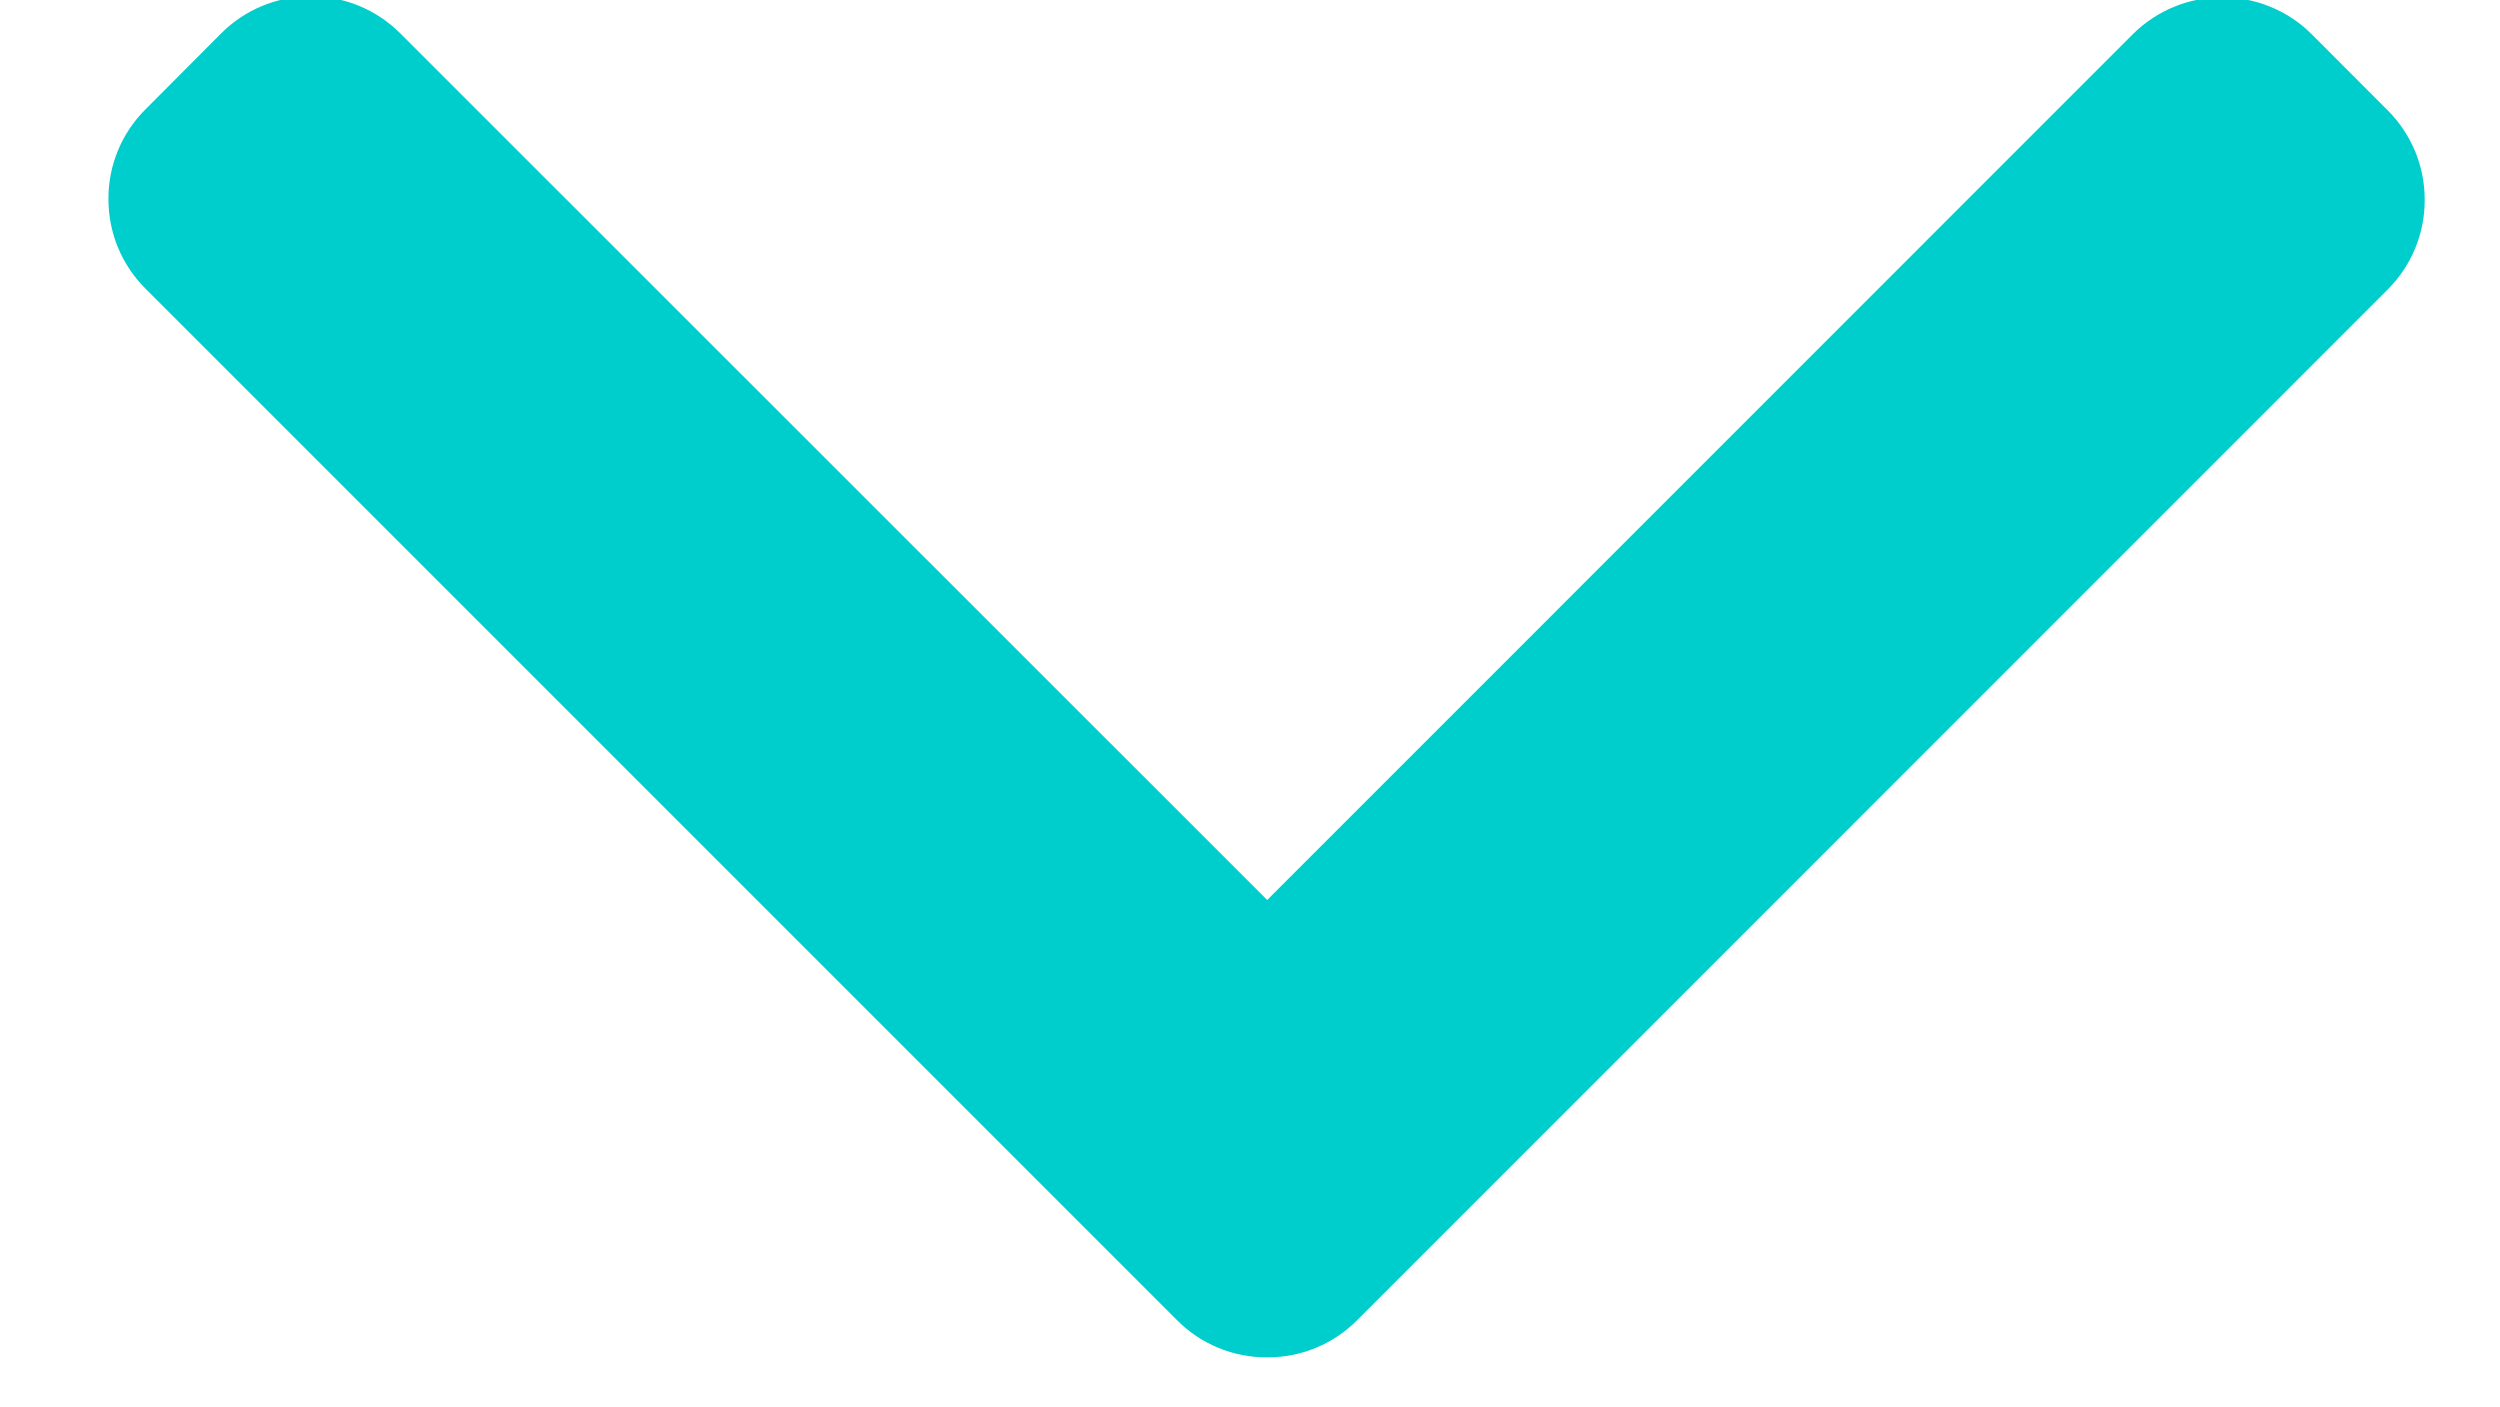
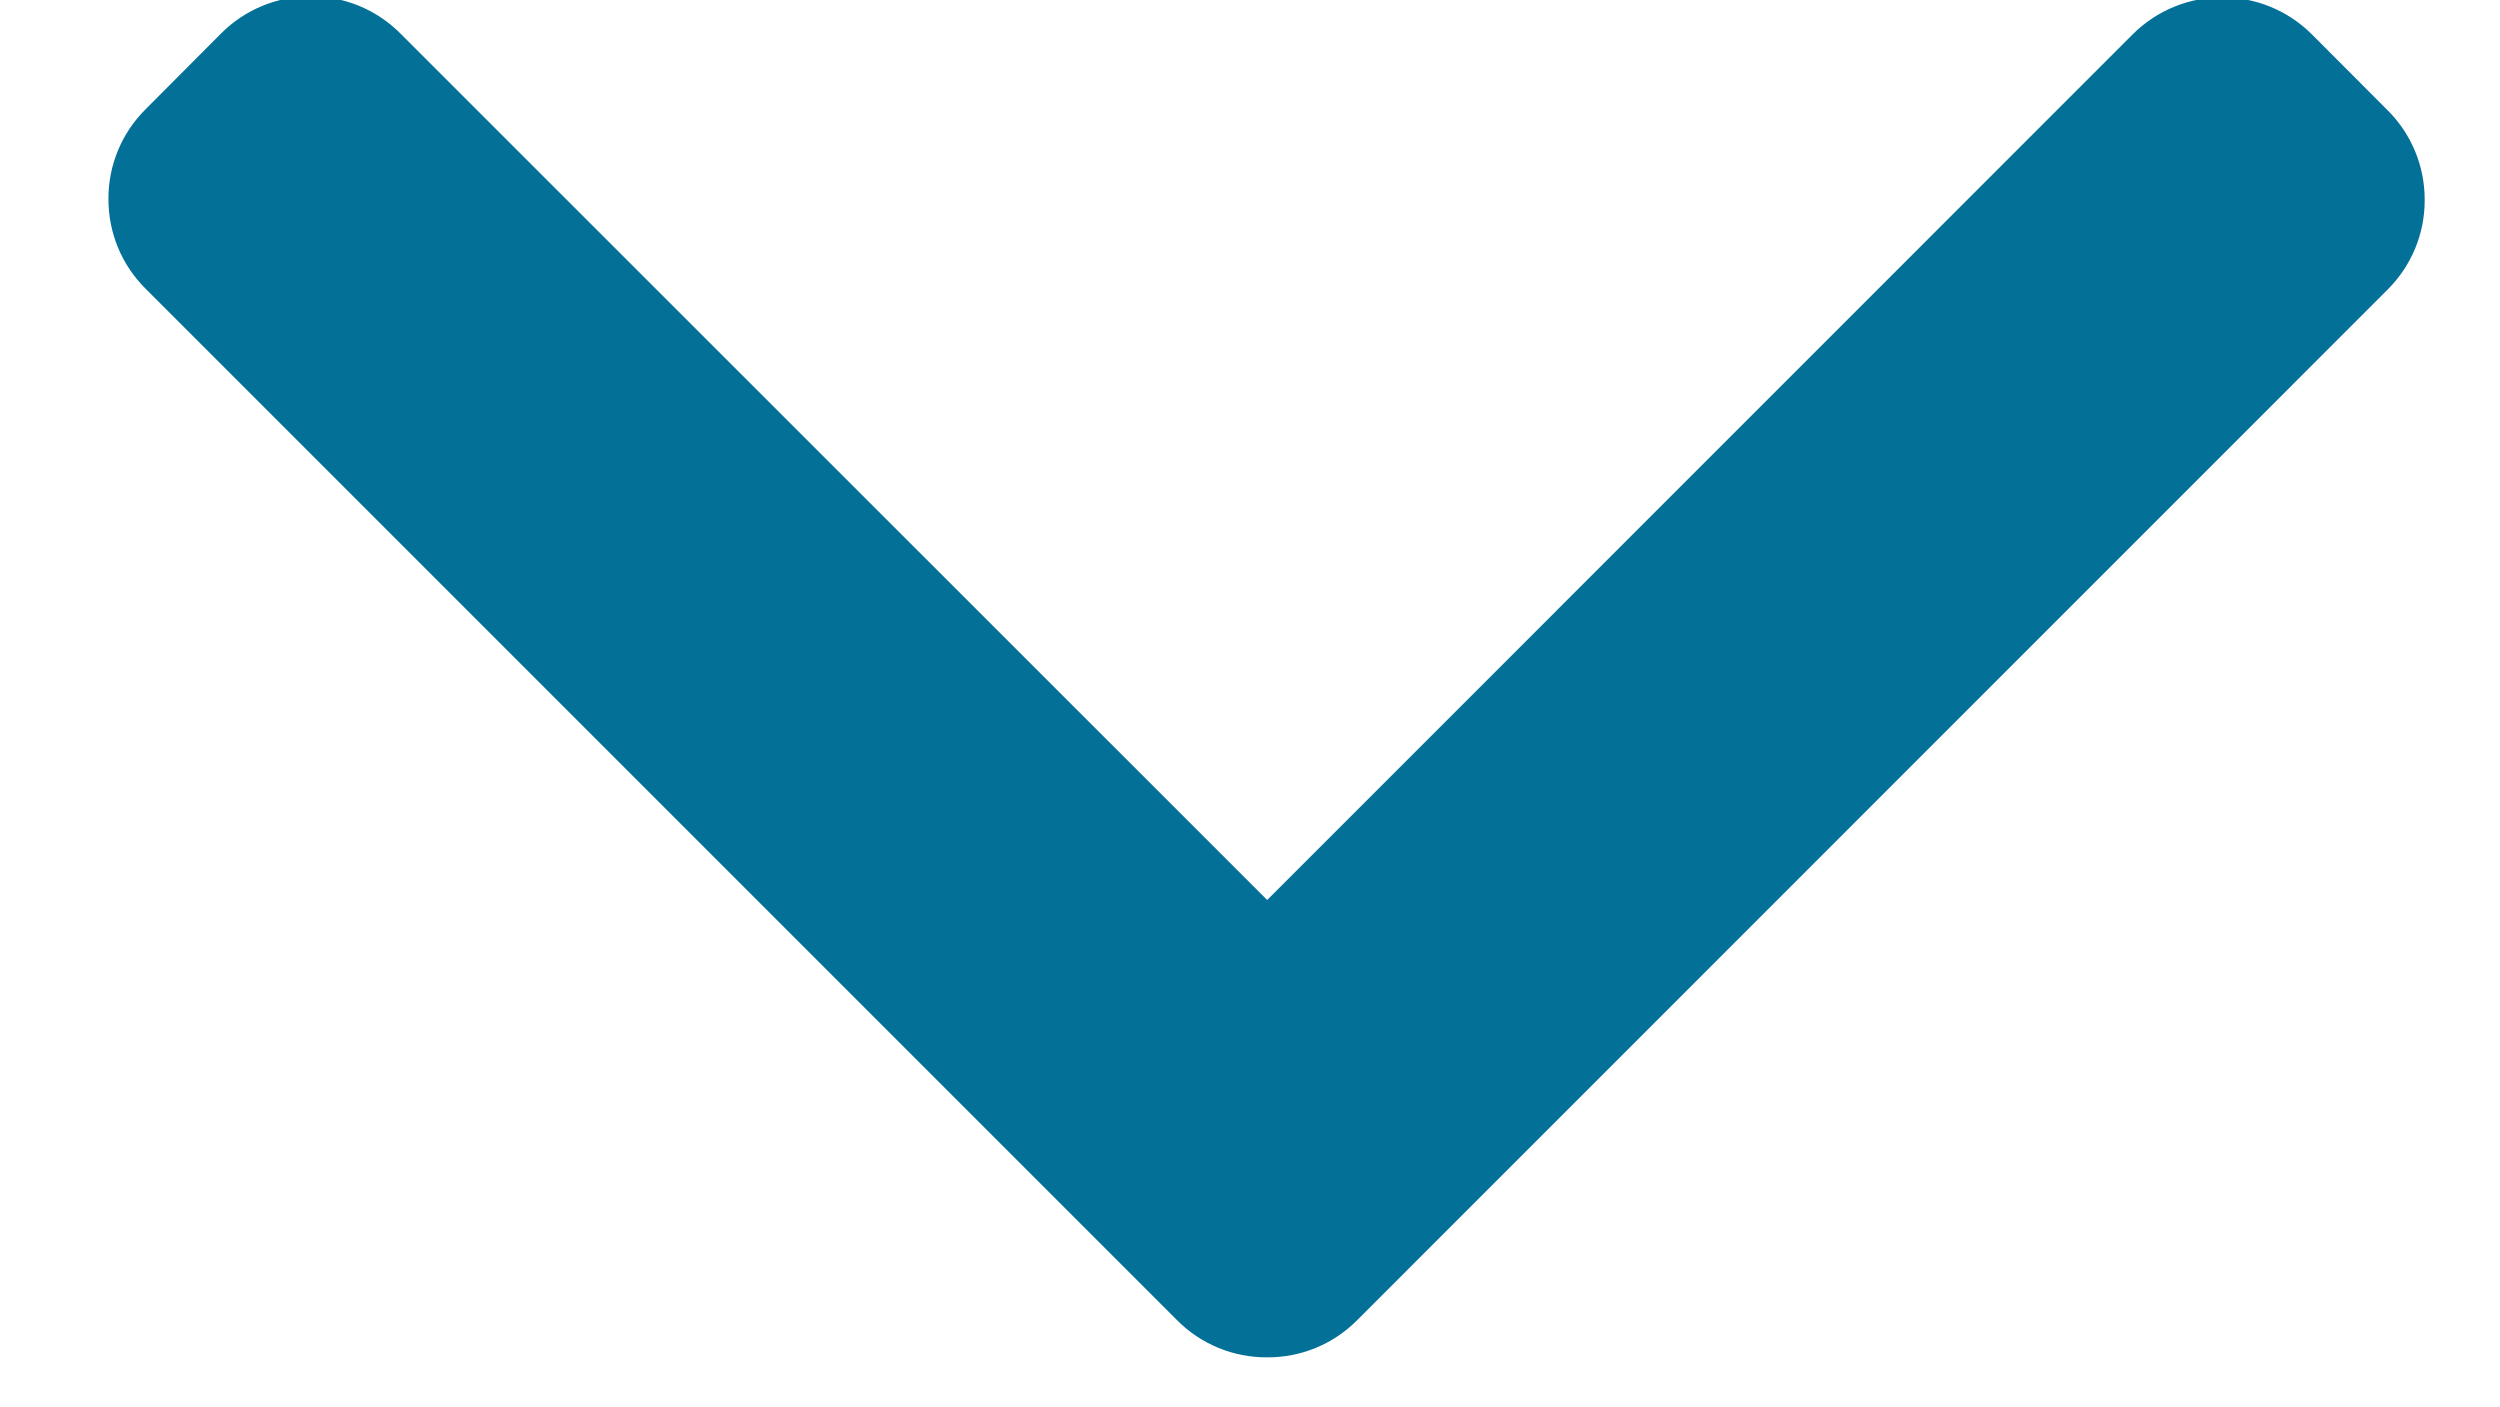
<svg xmlns="http://www.w3.org/2000/svg" class="aqua-chevron" width="16" height="9" viewBox="0 0 16 9">
  <g>
    <g>
-       <path fill="#00cecd" d="M8.11 5.76L2.562.214a.804.804 0 0 0-.573-.237.805.805 0 0 0-.574.237L.931.7a.804.804 0 0 0-.237.573c0 .218.084.421.237.574L7.534 8.45a.804.804 0 0 0 .575.237.804.804 0 0 0 .576-.237l6.596-6.597a.804.804 0 0 0 .237-.574.805.805 0 0 0-.237-.573L14.796.22a.812.812 0 0 0-1.147 0z" />
+       <path fill="#037098" d="M8.11 5.76L2.562.214a.804.804 0 0 0-.573-.237.805.805 0 0 0-.574.237L.931.7a.804.804 0 0 0-.237.573c0 .218.084.421.237.574L7.534 8.45a.804.804 0 0 0 .575.237.804.804 0 0 0 .576-.237l6.596-6.597a.804.804 0 0 0 .237-.574.805.805 0 0 0-.237-.573L14.796.22a.812.812 0 0 0-1.147 0z" />
    </g>
  </g>
</svg>
